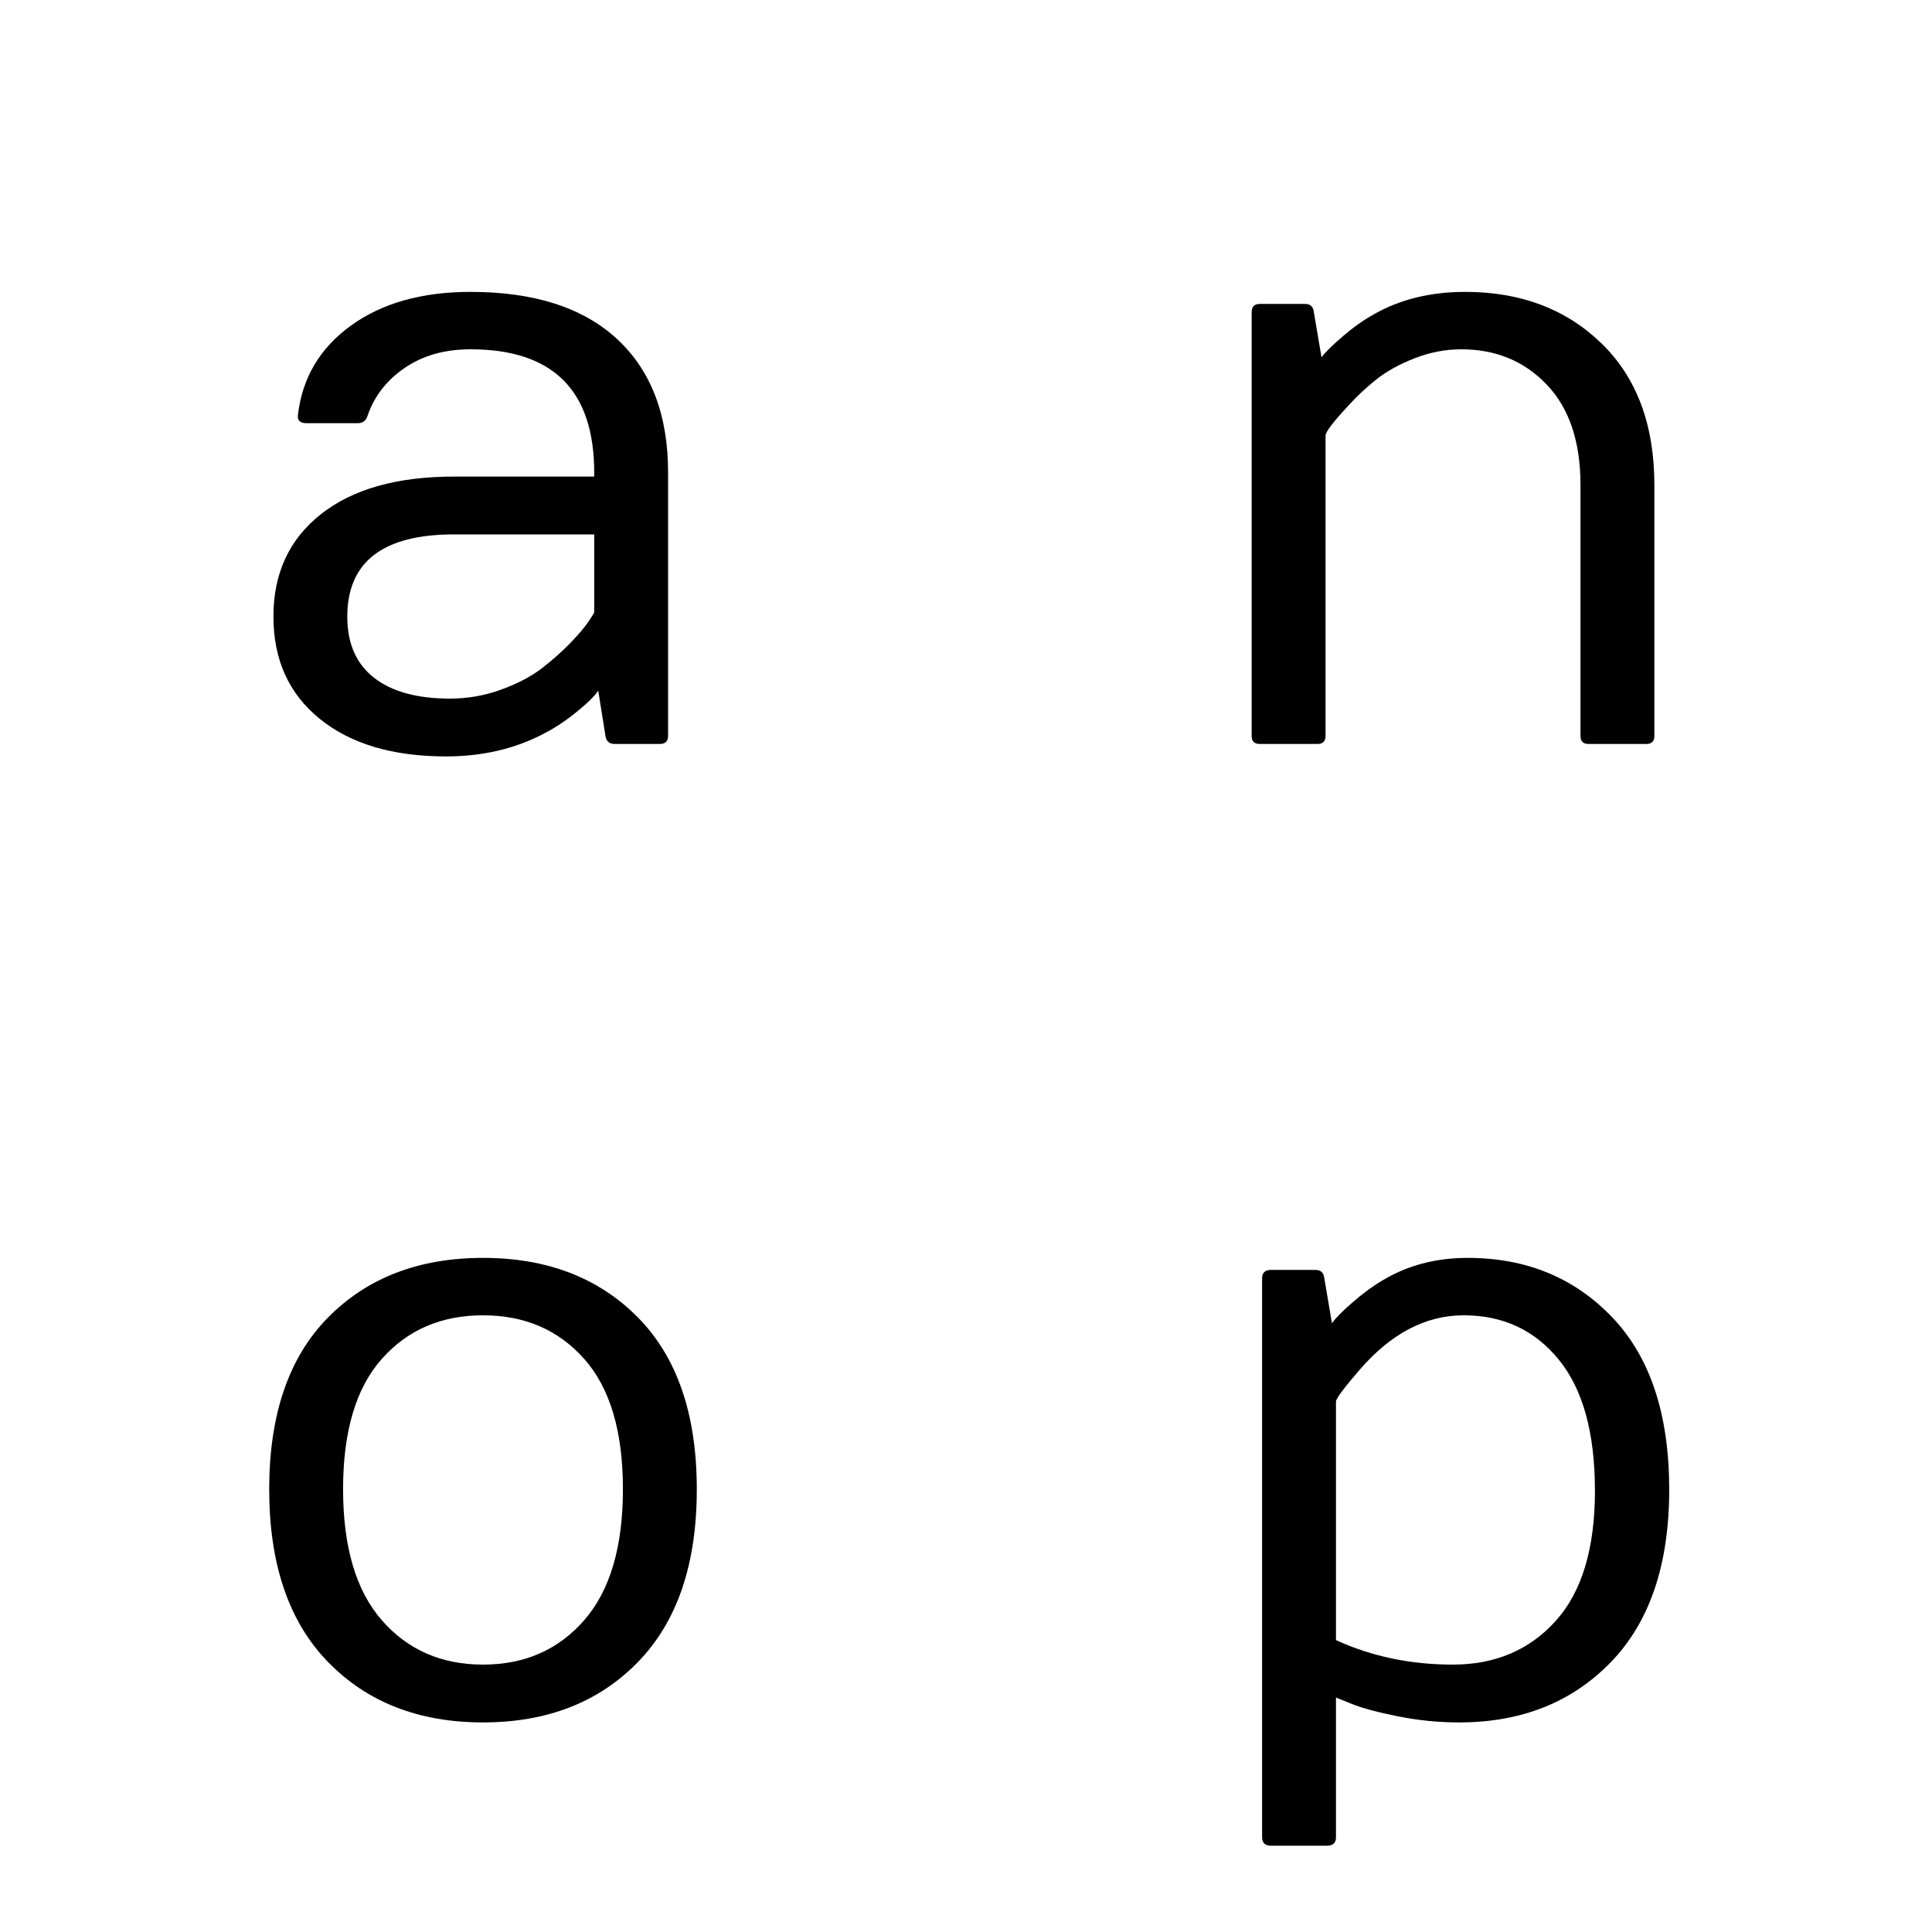
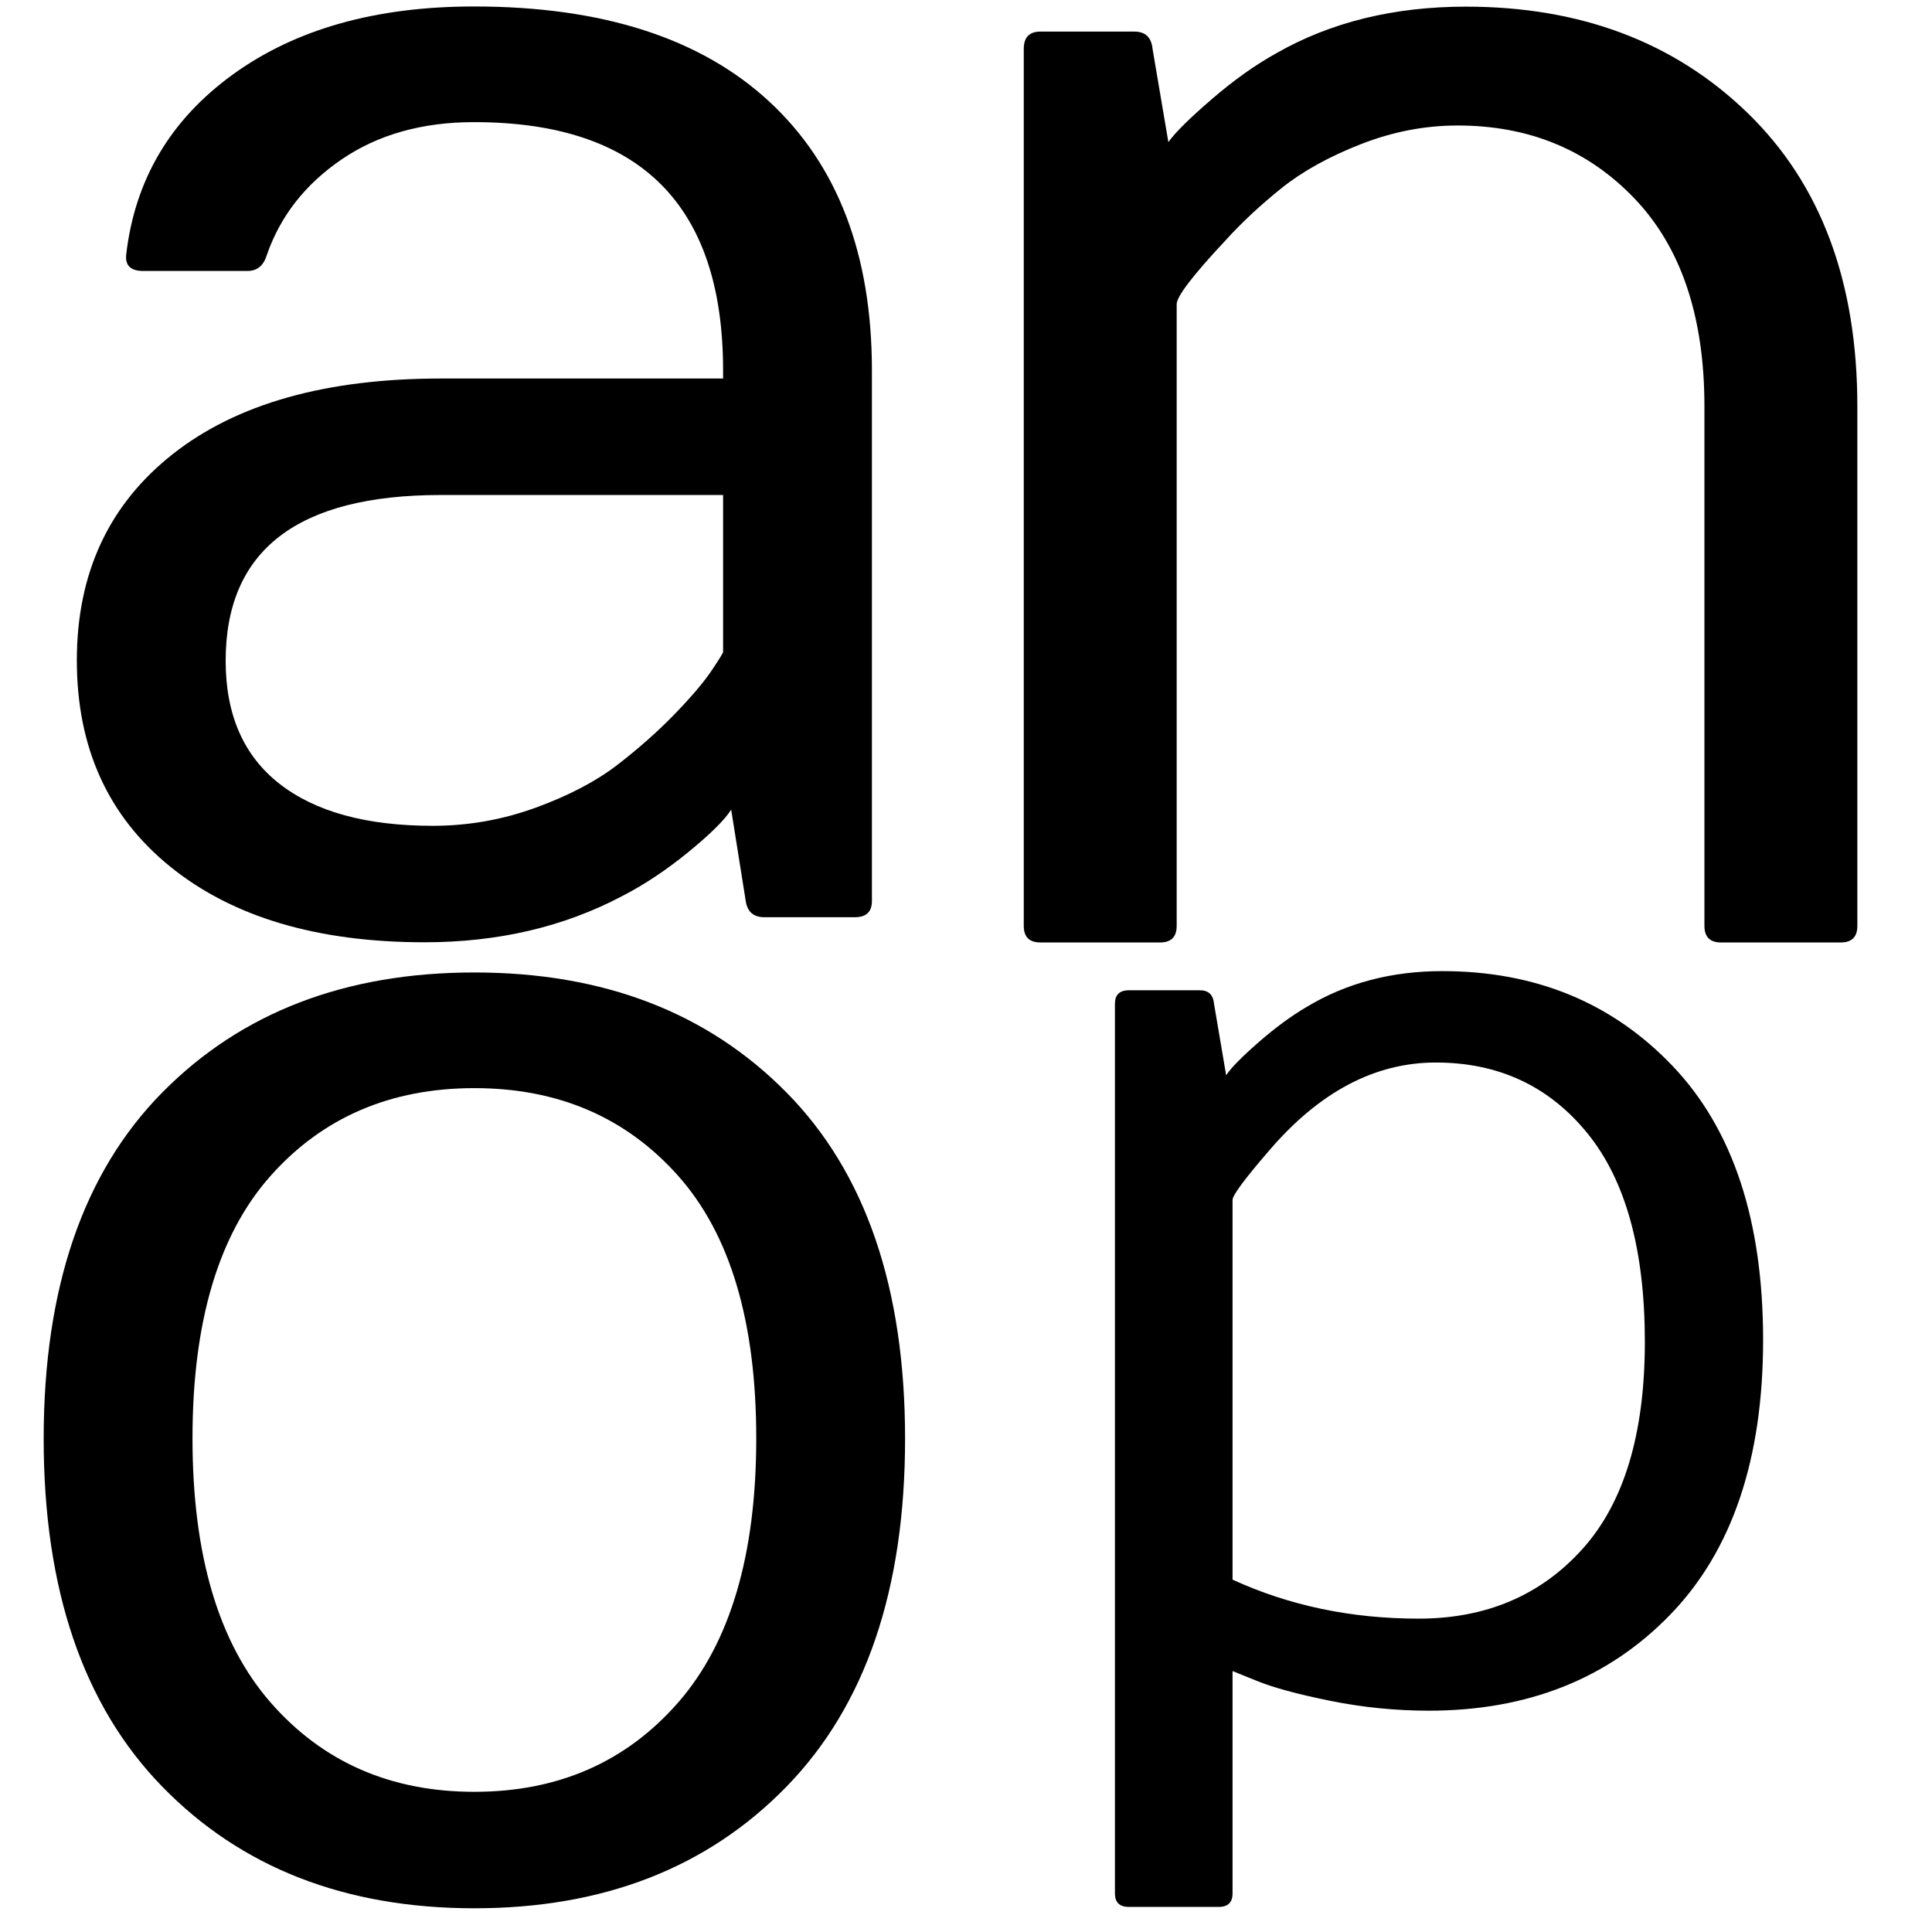
<svg xmlns="http://www.w3.org/2000/svg" height="512" width="512">
  <style>
path { fill: black; fill-rule: nonzero; }
</style>
  <g>
-     <g transform="translate(0, 0) scale(0.1064007) translate(558, 1853) scale(1, -1)">
+     <g transform="translate(0, 0) scale(0.2143474) translate(-28, 1134) scale(1, -1)">
      <path d="M238.5,62.5 q-115.5,93.5,-115.5,255 q0,161.5,118.5,255 q118.5,93.5,331.5,93.5 l349,0 l0,10 q0,307,-308,307 q-96,0,-163.5,-46 q-67.5,-46,-92.5,-118 q-6,-20,-24,-20 l-129,0 q-23,0,-21,20 q16,139,132,223 q116,84,298,84 q238,0,365,-117.5 q127,-117.5,127,-332.5 l0,-656 q0,-20,-21,-20 l-112,0 q-20,0,-23,20 l-18,113 q-12,-19,-53,-52.5 q-41,-33.5,-82,-54.5 q-108,-57,-244,-57 q-199,0,-314.5,93.5 z M307,317 q0,-100,66.5,-152 q66.5,-52,189.5,-52 q66,0,127.5,22.5 q61.5,22.5,101,53 q39.5,30.5,70.5,62.5 q31,32,45.5,53.5 q14.5,21.5,14.5,23.5 l0,194 l-349,0 q-266,0,-266,-205 z" />
    </g>
-     <g transform="translate(256, 0) scale(0.1064007) translate(506.5, 1853) scale(1, -1)">
+     <g transform="translate(256, 0) scale(0.2202487) translate(-135.5, 1134) scale(1, -1)">
      <path d="M205,20 l0,1055 q0,21,20,21 l113,0 q20,0,22,-21 l19,-112 q12,17,52,51.5 q40,34.5,78,55.5 q98,56,228,56 q207,0,339,-128 q132,-128,132,-353 l0,-625 q0,-20,-20,-20 l-144,0 q-20,0,-20,20 l0,625 q0,162,-84,250 q-84,88,-213,88 q-59,0,-116.5,-22.5 q-57.5,-22.5,-95.5,-53 q-38,-30.5,-67,-62.5 q-59,-63,-59,-77 l0,-748 q0,-20,-20,-20 l-144,0 q-20,0,-20,20 z" />
    </g>
-     <g transform="translate(0, 256) scale(0.1064007) translate(547.5, 1853) scale(1, -1)">
+     <g transform="translate(0, 256) scale(0.2143474) translate(-69, 1134) scale(1, -1)">
      <path d="M655.5,-31 q-239.5,0,-386,150.5 q-146.5,150.5,-146.5,430 q0,279.5,146.5,428 q146.5,148.5,386,148.5 q239.5,0,386,-148.5 q146.5,-148.5,146.5,-428 q0,-279.5,-146.5,-430 q-146.5,-150.5,-386,-150.5 z M655.5,983 q-155.5,0,-252,-108.5 q-96.5,-108.5,-96.5,-324.5 q0,-216,96.5,-326.5 q96.5,-110.5,252,-110.5 q155.5,0,252,110.5 q96.5,110.5,96.5,326.5 q0,216,-96.5,324.5 q-96.5,108.5,-252,108.5 z" />
    </g>
-     <g transform="translate(256, 256) scale(0.1064007) translate(532.5, 1853) scale(1, -1)">
+     <g transform="translate(256, 256) scale(0.1693989) translate(28, 1134) scale(1, -1)">
      <path d="M205,-317 l0,1392 q0,20,20,21 l113,0 q20,0,22,-21 l19,-112 q11,17,50.5,51.5 q39.5,34.5,75.5,55.5 q93,56,212,56 q219,0,360.5,-148.5 q141.5,-148.5,141.5,-428.5 q0,-280,-145.5,-430 q-145.5,-150,-377.5,-150 q-78,0,-154.5,15.5 q-76.5,15.5,-115.5,31.5 l-37,15 l0,-348 q0,-20,-20,-21 l-144,0 q-20,1,-20,21 z M389,174 q133,-61,291,-61 q158,0,256,108.5 q98,108.5,98,324.5 q0,216,-90,326.5 q-90,110.5,-237,110.5 q-143,0,-261,-138 q-57,-66,-57,-77 l-0,-594 z" />
    </g>
  </g>
</svg>
